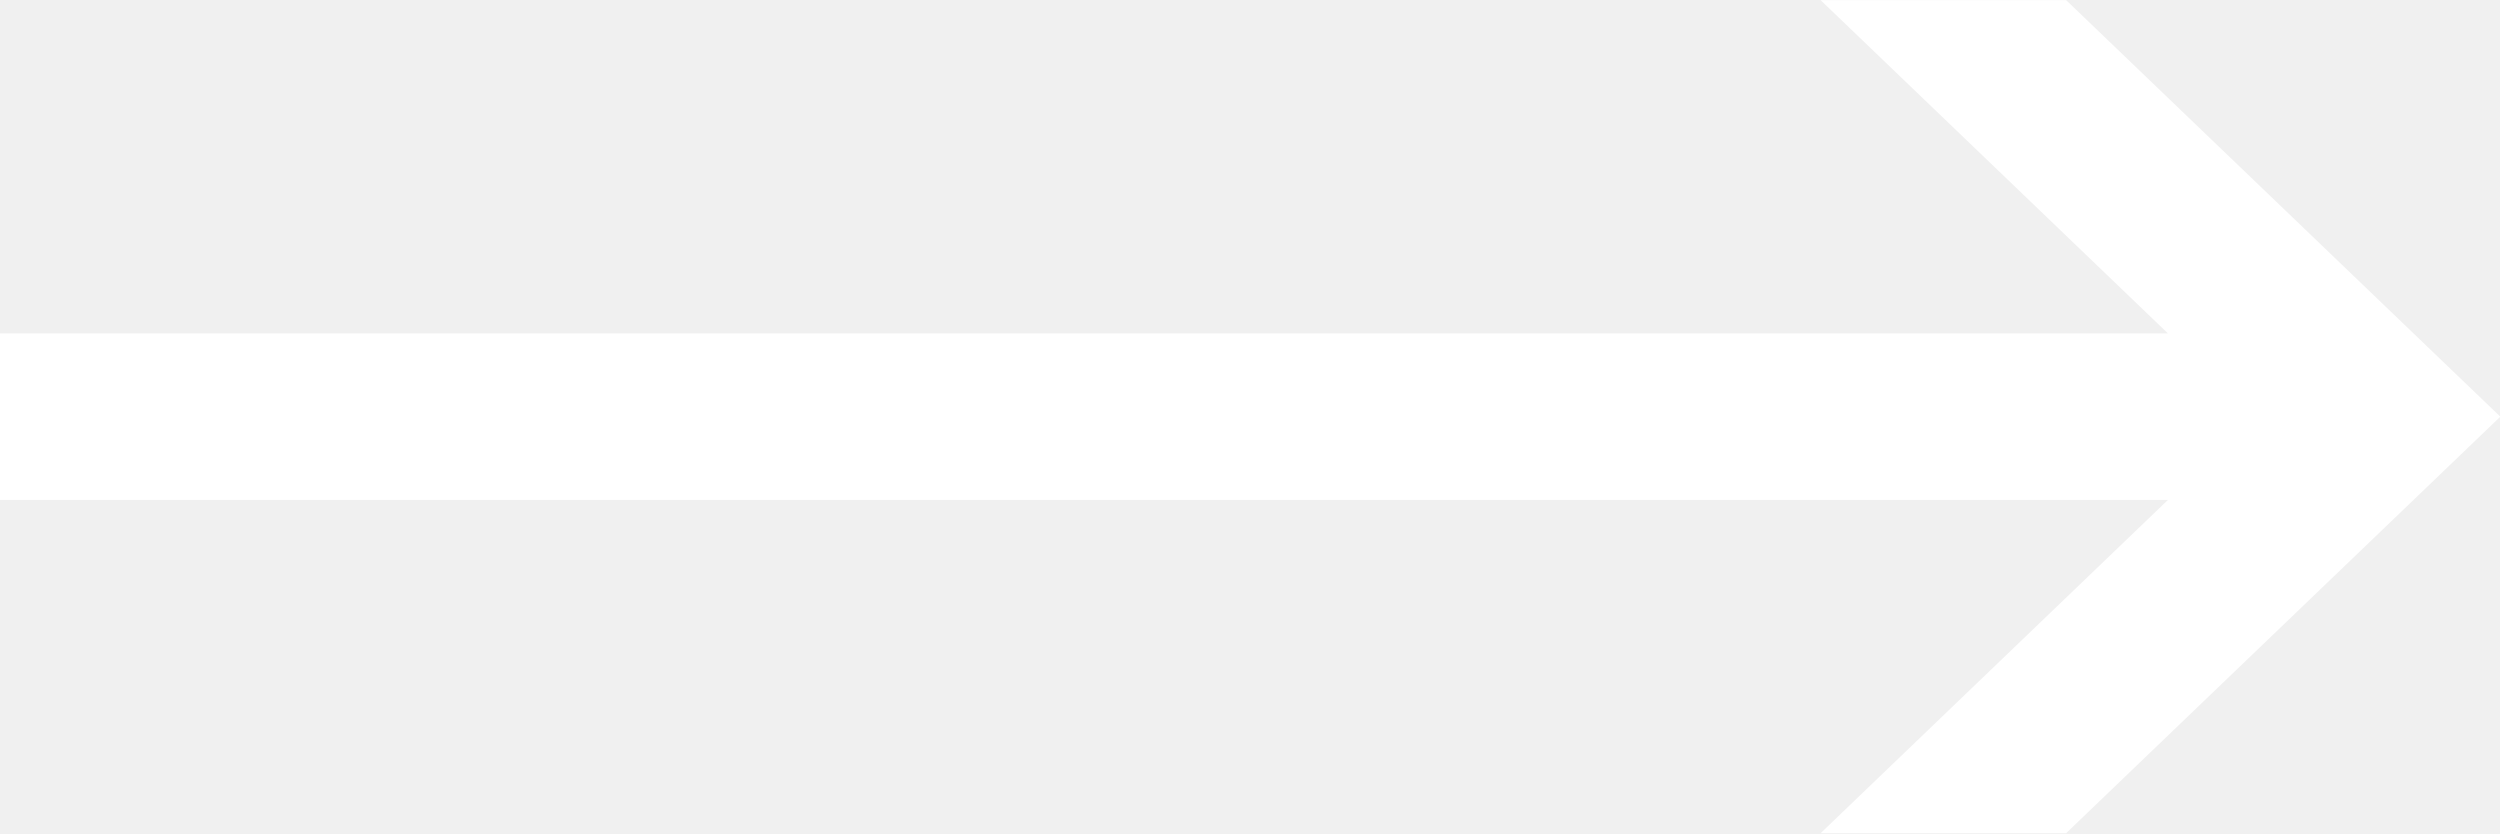
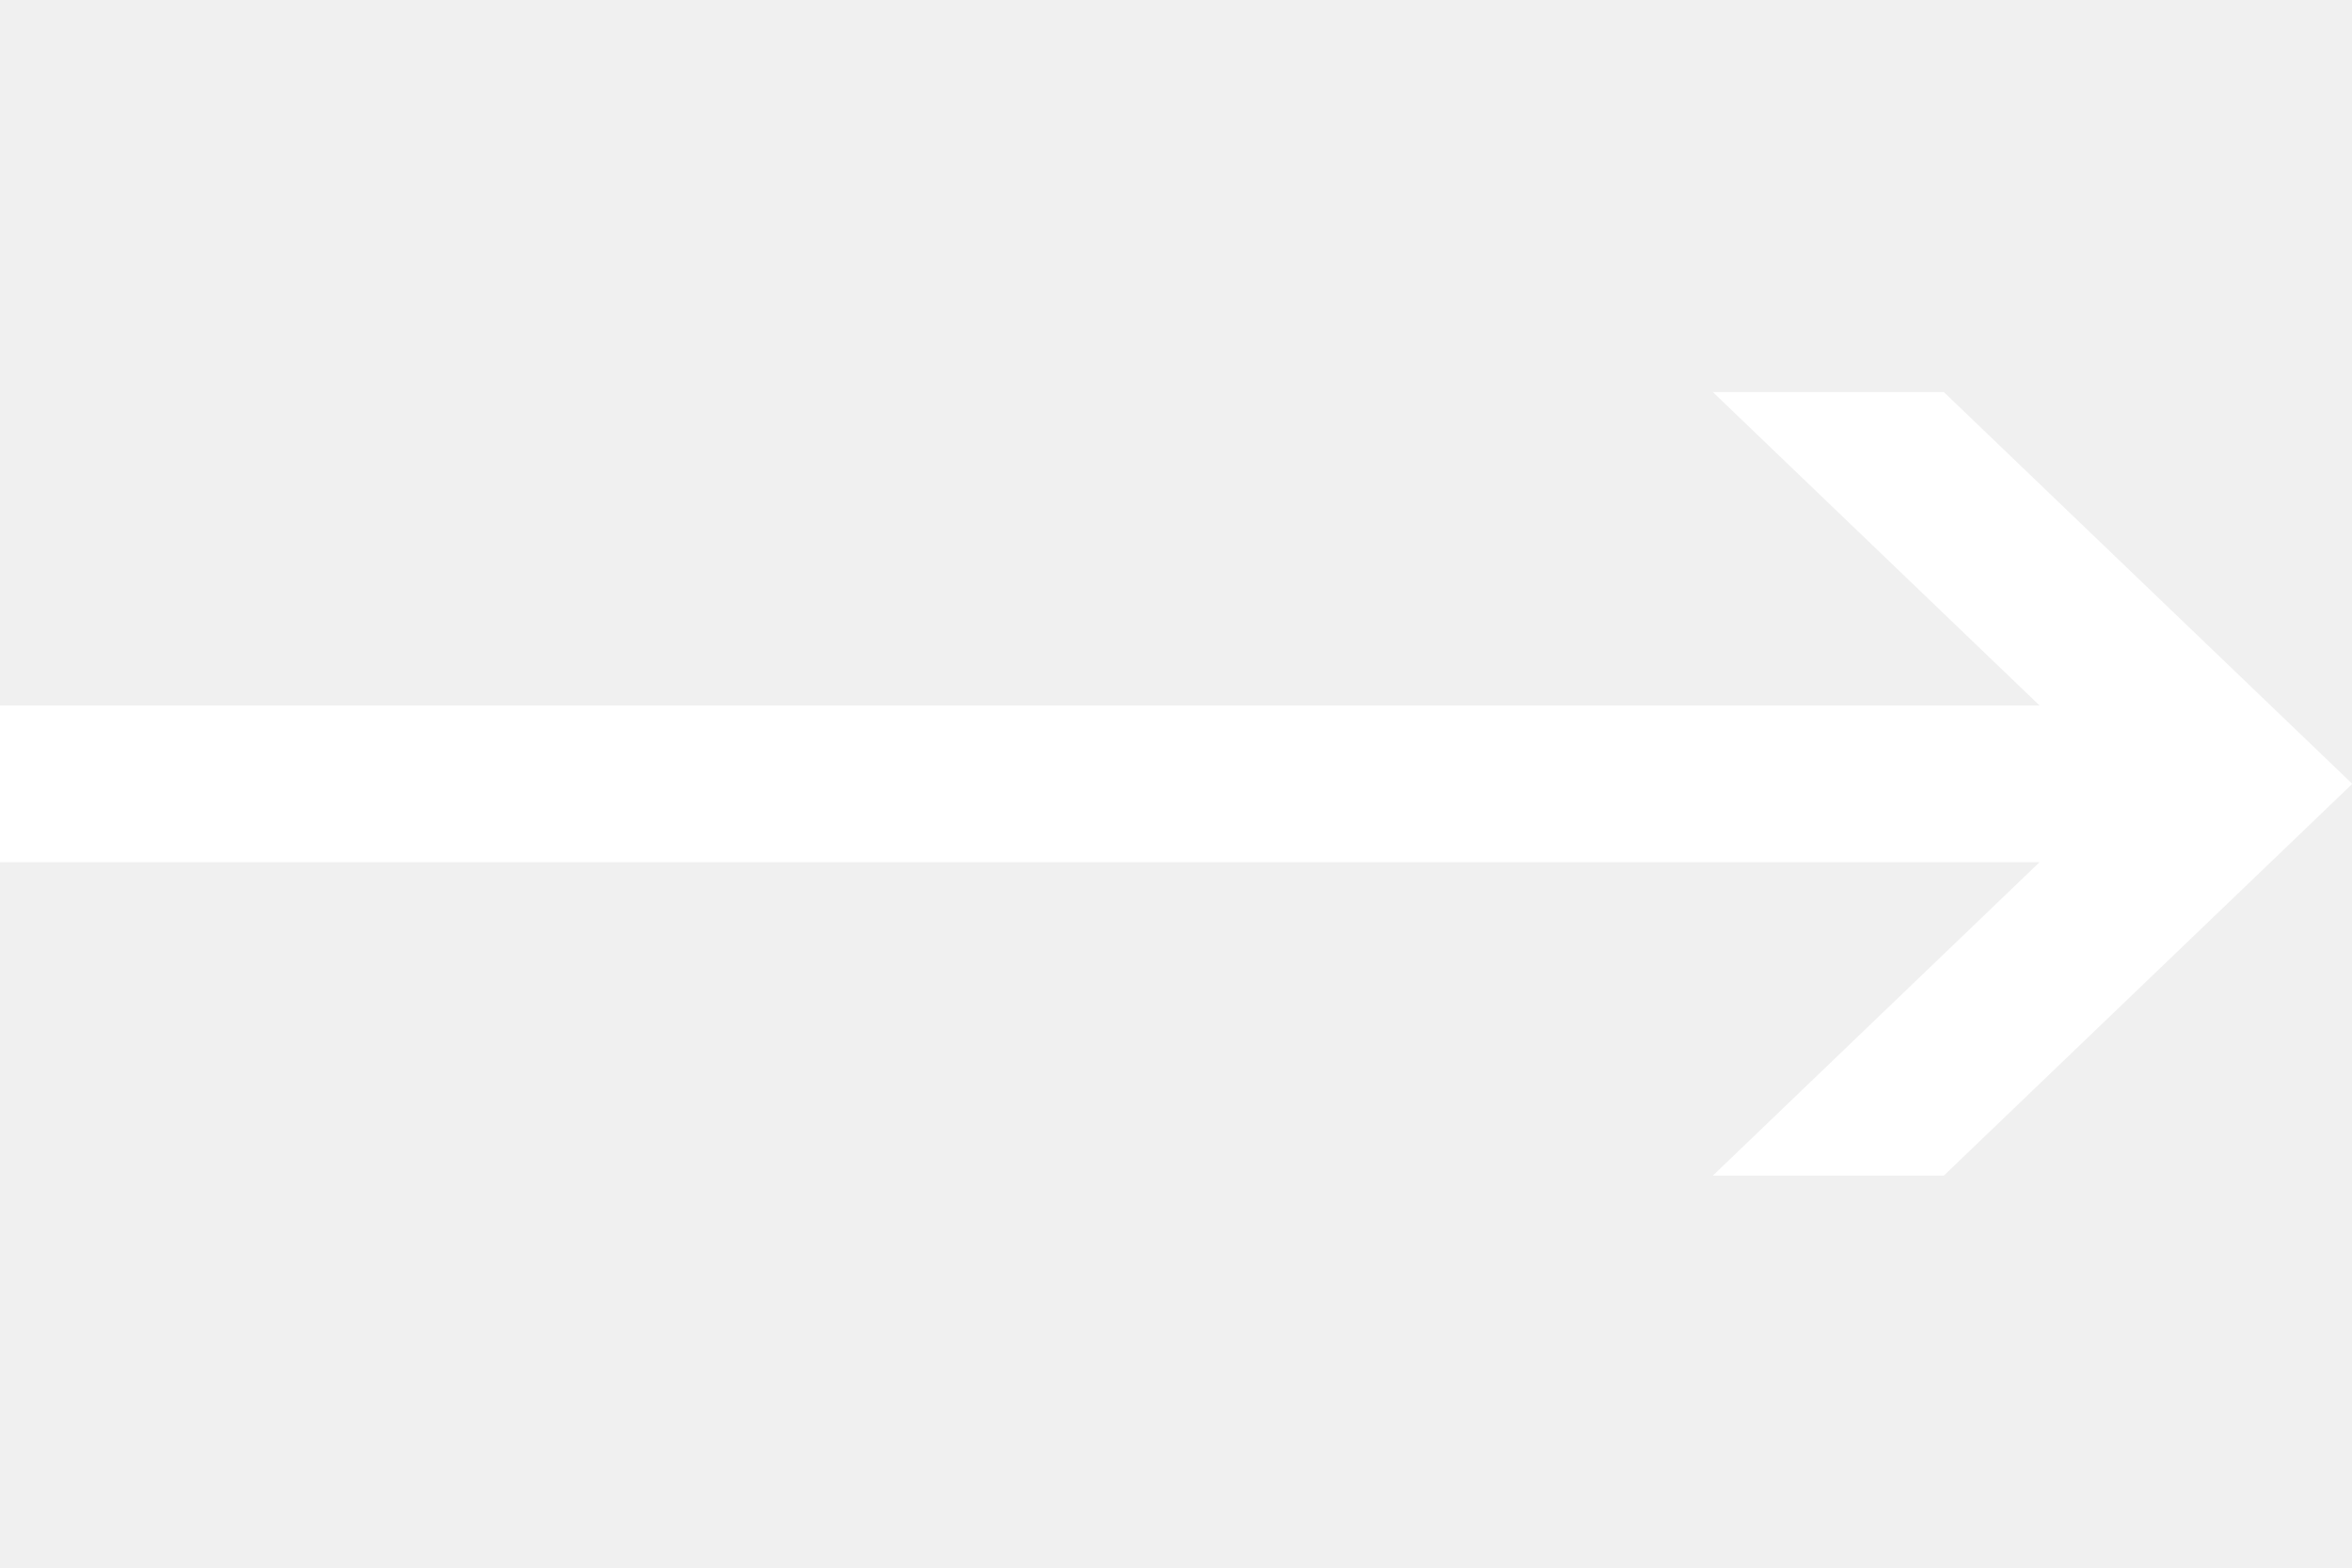
- <svg xmlns="http://www.w3.org/2000/svg" fill="#fff" preserveAspectRatio="xMidYMid" width="48" height="16" viewBox="0 0 48 16">
-   <defs>
-     
-       
-         
-         
-       
-     
-   </defs>
+ <svg xmlns="http://www.w3.org/2000/svg" fill="#fff" preserveAspectRatio="xMidYMid" width="24" height="16" viewBox="0 0 48 16">
  <path fill="#fff" d="M-0.006,9.599 L41.624,9.599 L34.956,15.997 L39.670,15.997 L48.006,8.000 L39.670,0.003 L34.956,0.003 L41.624,6.401 L-0.006,6.401 L-0.006,9.599 Z" class="cls-1" />
</svg>
